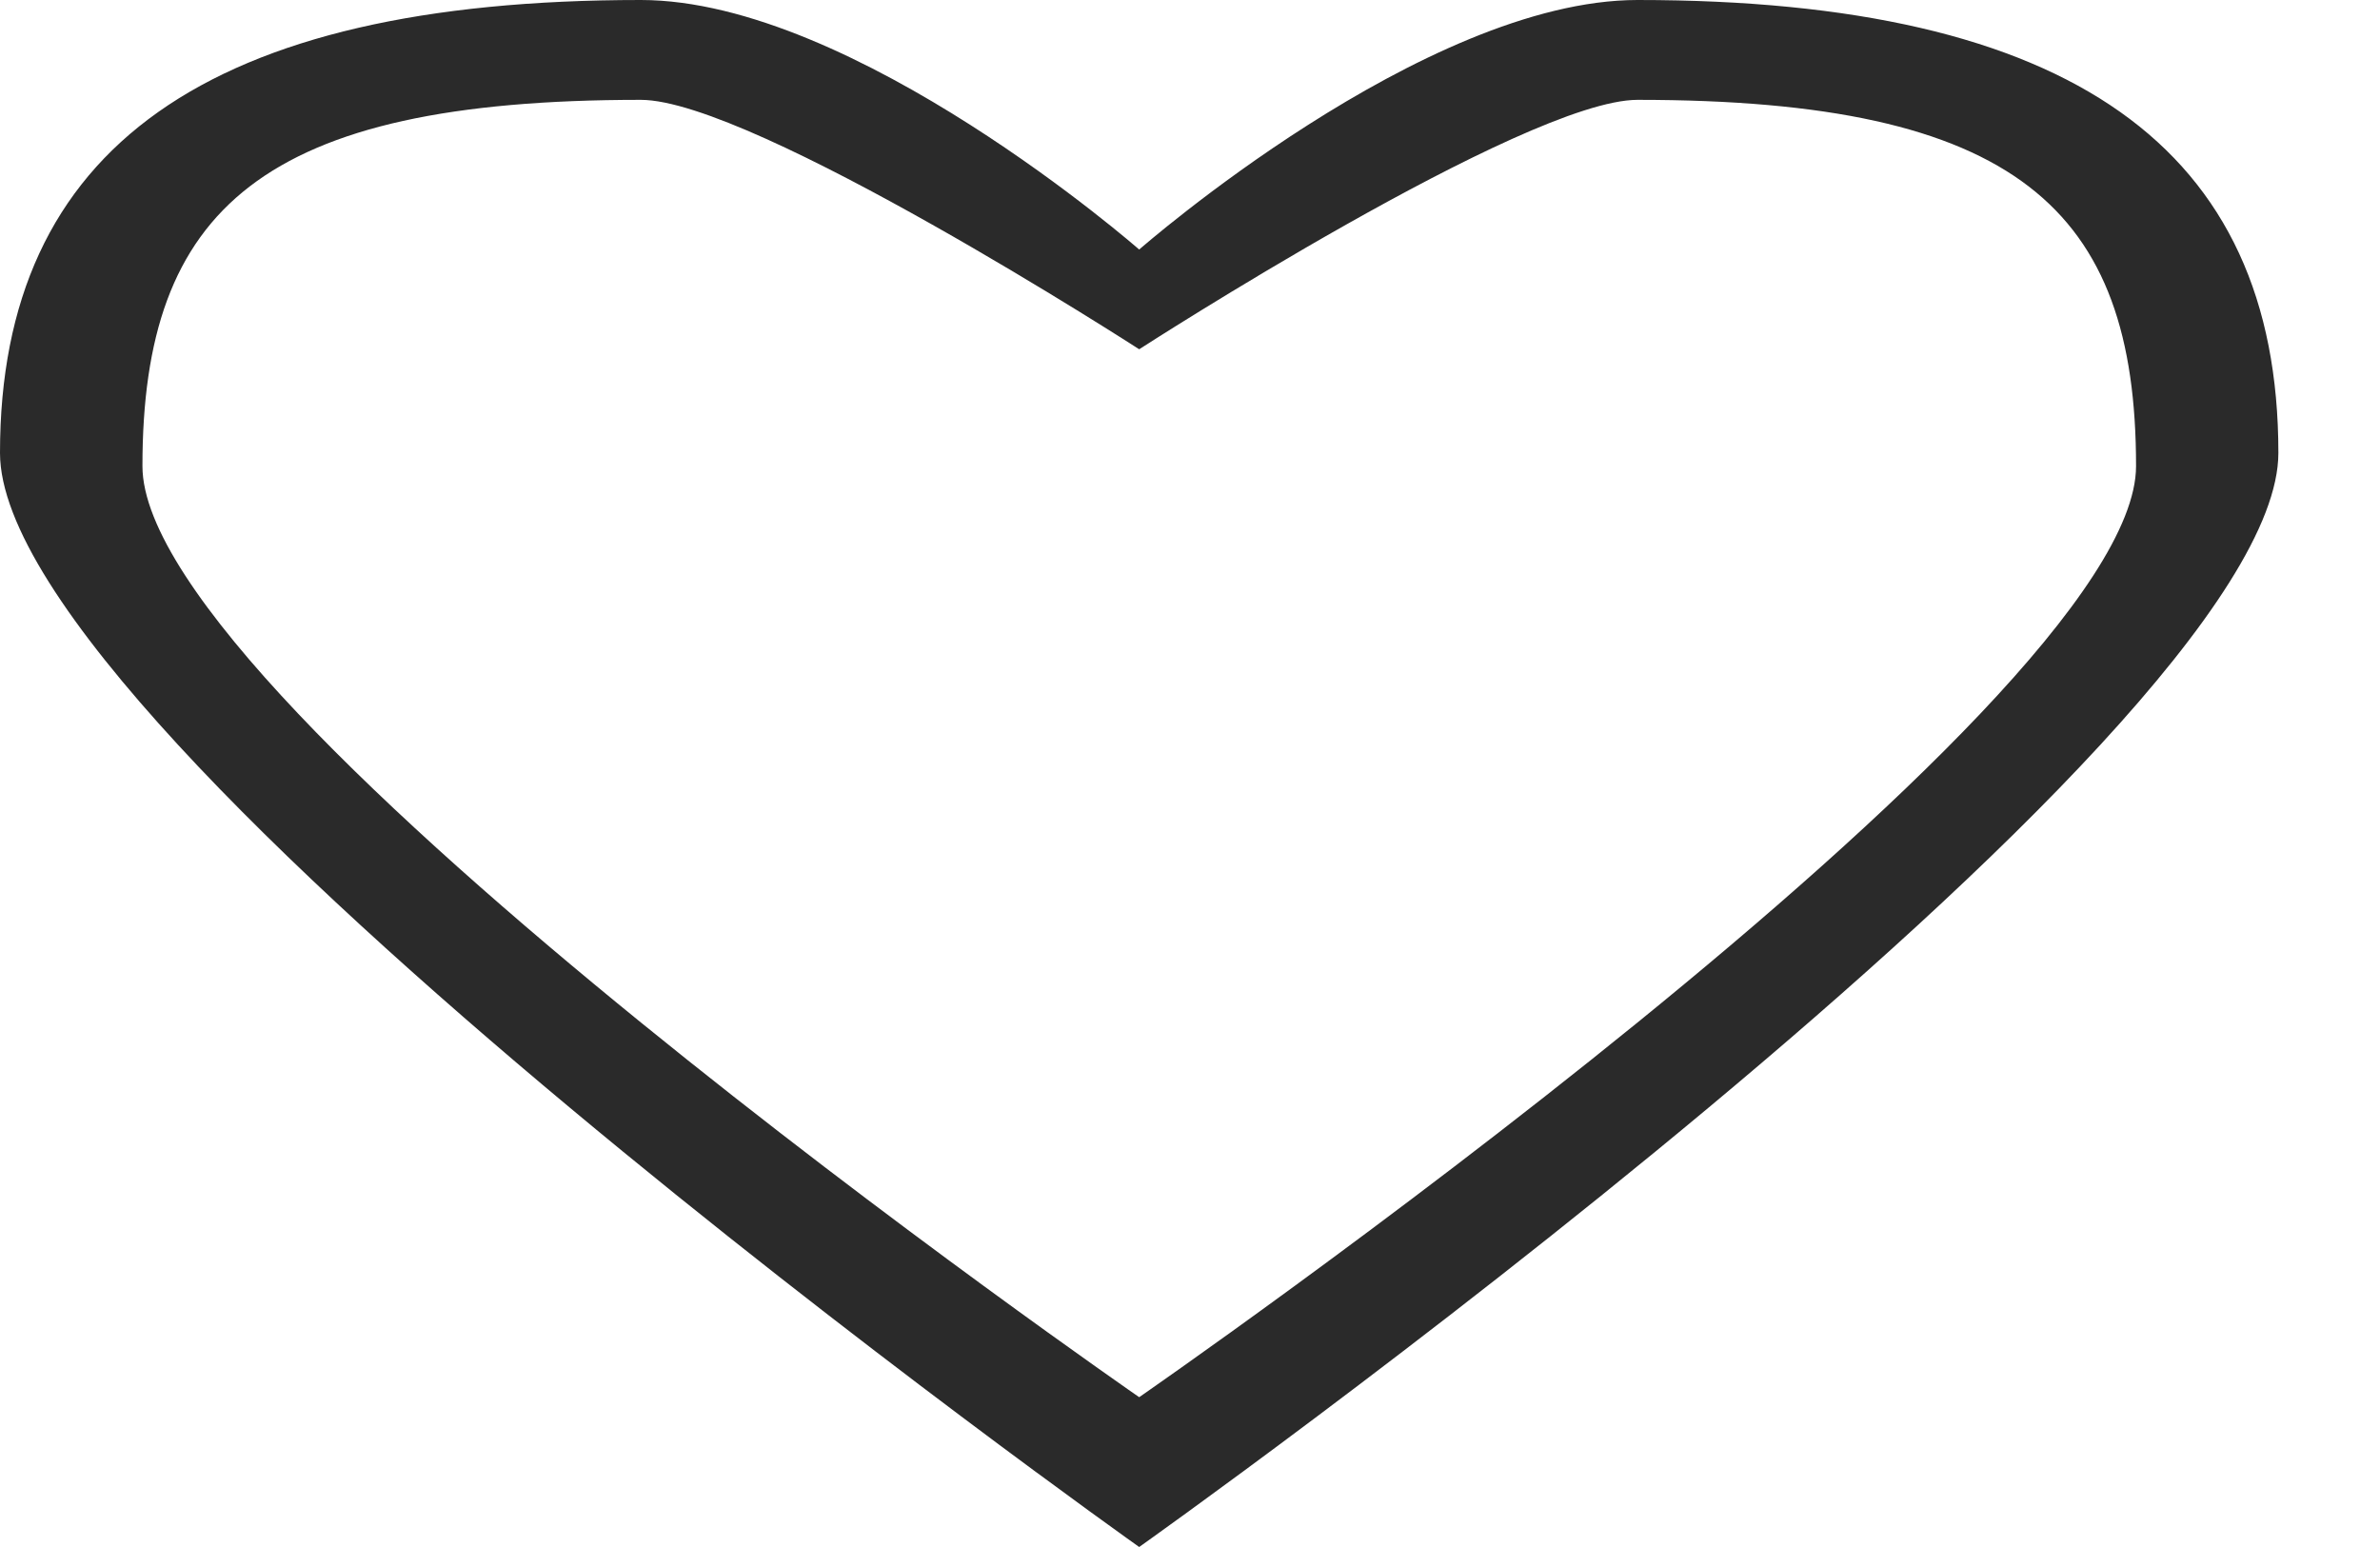
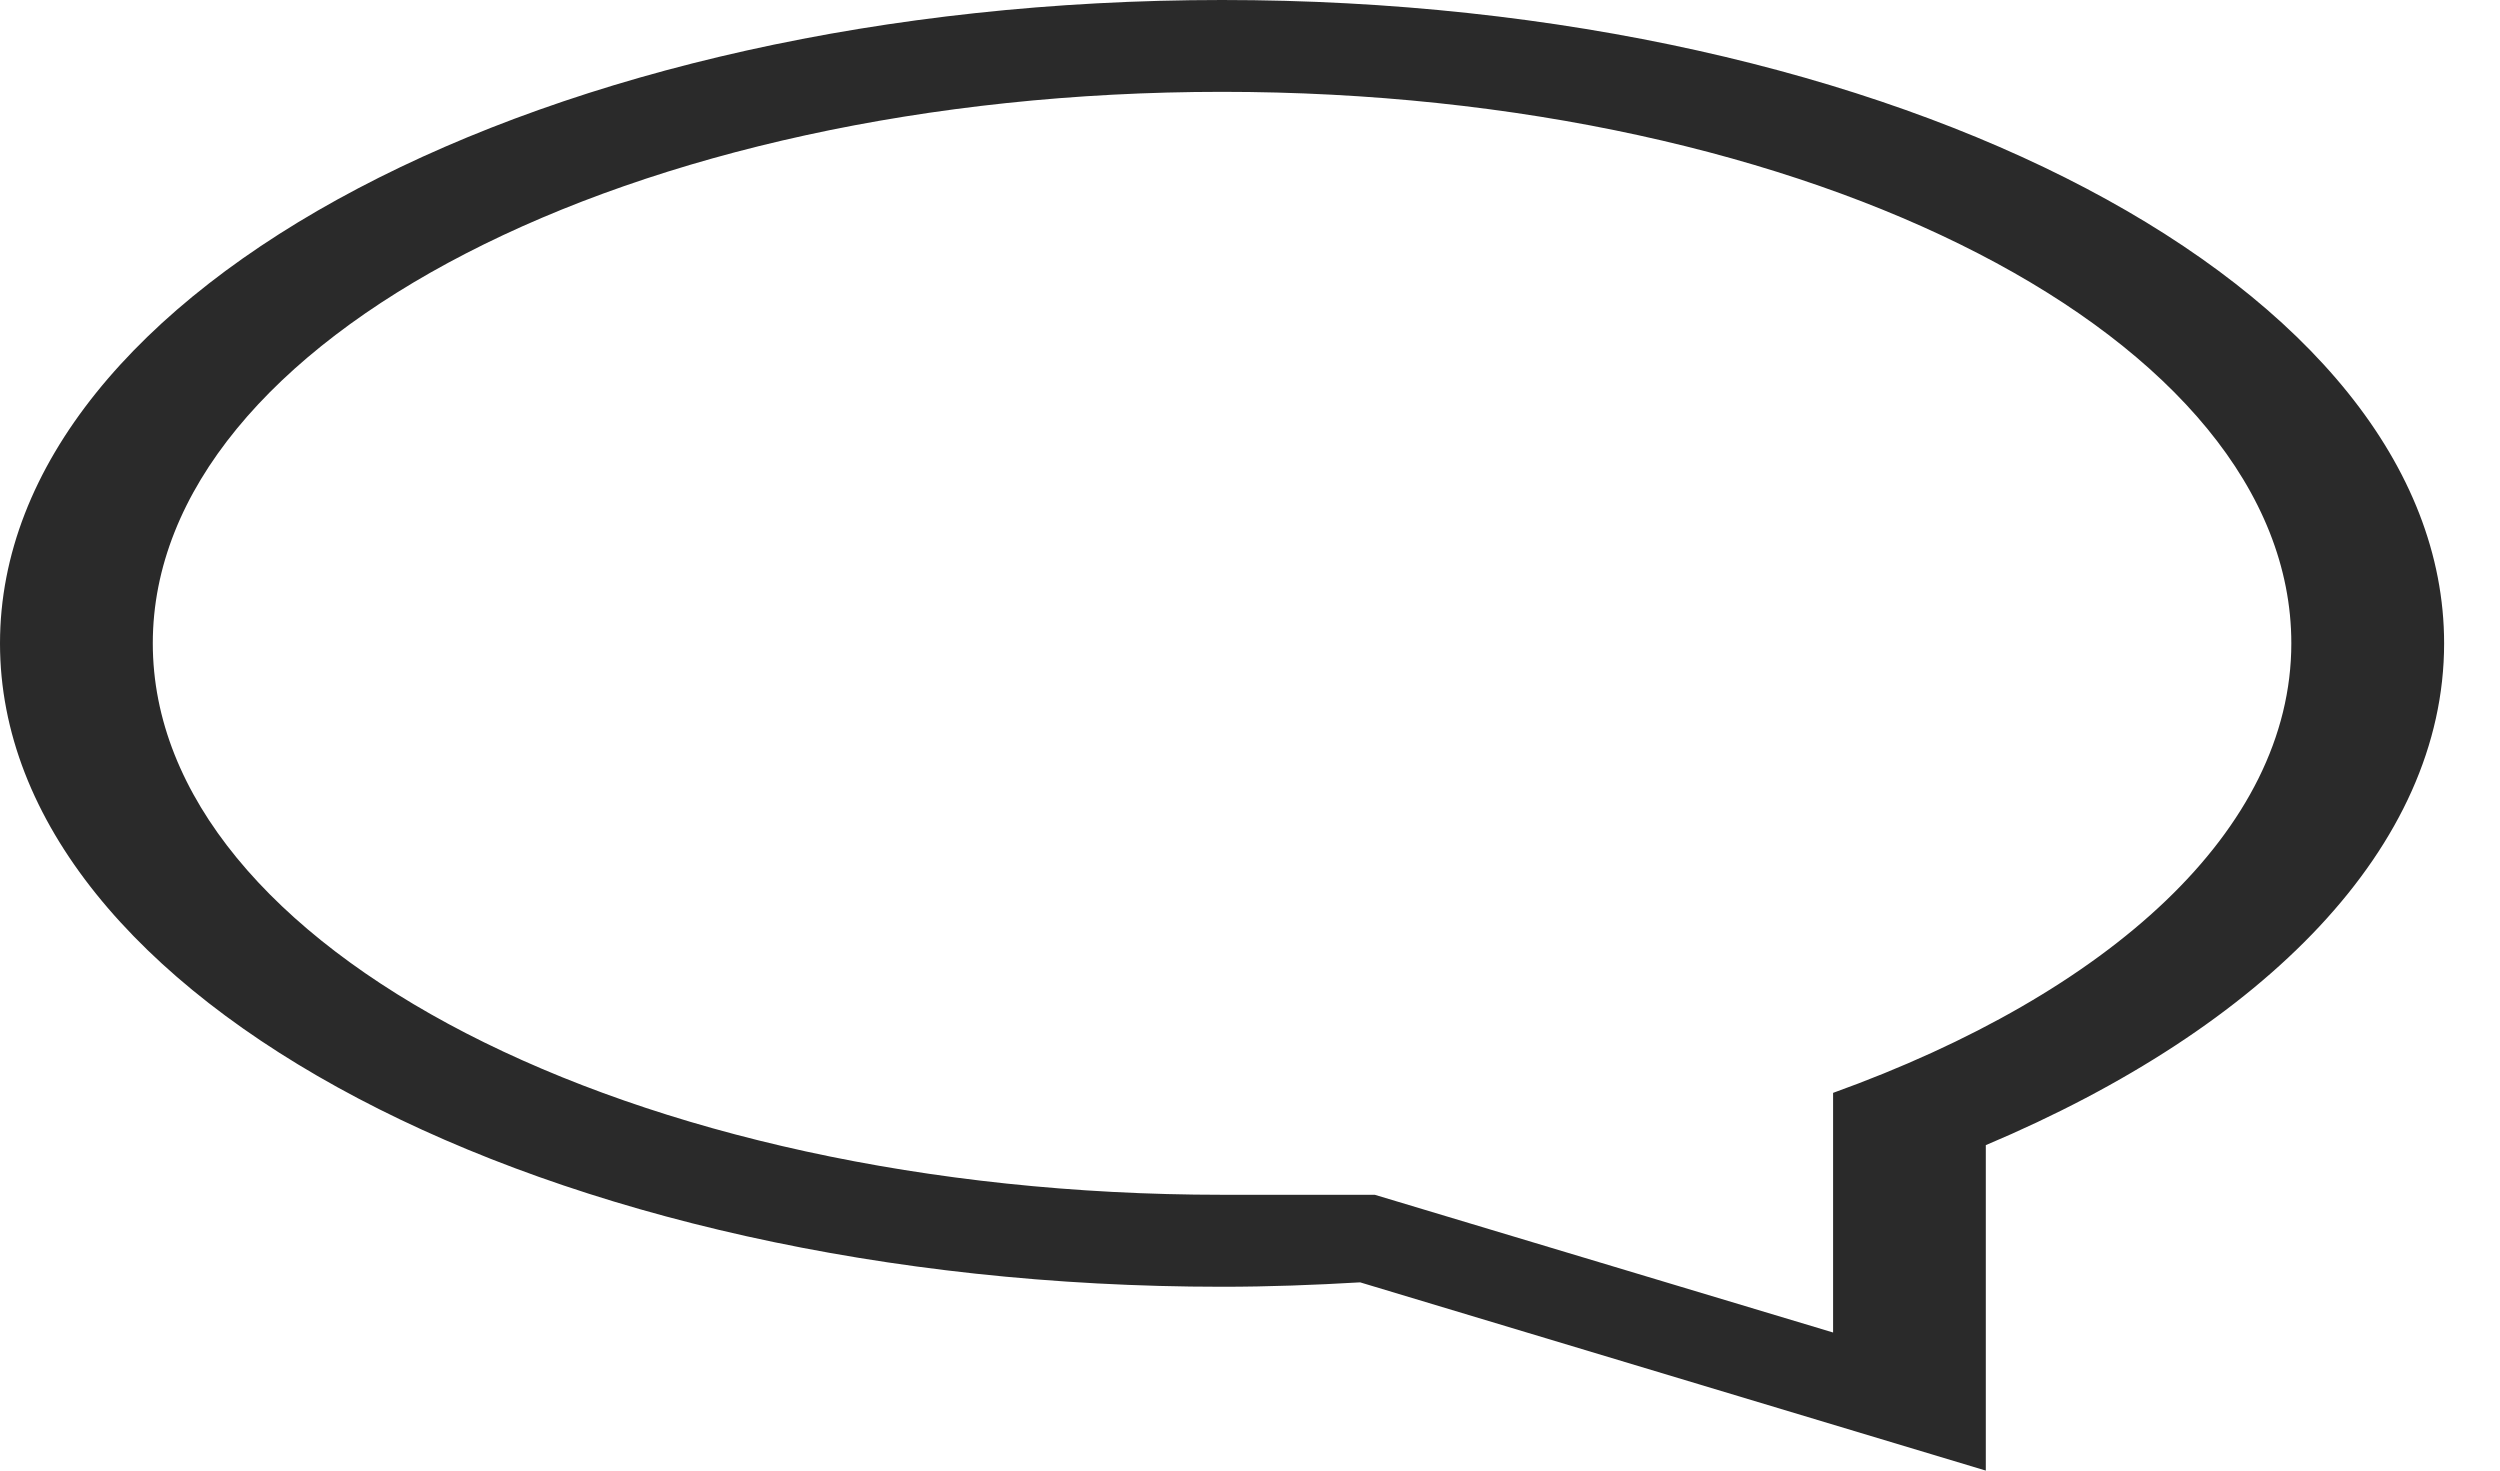
- <svg xmlns="http://www.w3.org/2000/svg" width="20" height="13" viewBox="0 0 20 13" fill="none">
-   <path fill-rule="evenodd" clip-rule="evenodd" d="M9.573 13C9.573 13 0 6.215 0 3.806C0 1.241 1.751 0 5.385 0C7.18 0 9.573 2.097 9.573 2.097C9.573 2.097 11.966 0 13.761 0C17.396 0 19.146 1.24 19.146 3.806C19.146 6.215 9.573 13 9.573 13ZM13.761 0.839C12.817 0.839 9.573 2.935 9.573 2.935C9.573 2.935 6.328 0.839 5.385 0.839C2.204 0.839 1.197 1.754 1.197 3.917C1.197 5.951 9.573 11.741 9.573 11.741C9.573 11.741 17.95 5.951 17.95 3.917C17.95 1.754 16.942 0.839 13.761 0.839Z" fill="#2A2A2A" />
+ <svg xmlns="http://www.w3.org/2000/svg" width="34" height="20" viewBox="0 0 34 20" fill="none">
+   <path fill-rule="evenodd" clip-rule="evenodd" d="M16.62 17.5C17.258 17.5 17.881 17.476 18.498 17.44L27.007 20V15.574C30.805 13.97 33.24 11.511 33.24 8.75C33.24 3.917 25.8 0 16.62 0C7.442 0 1.52588e-05 3.917 1.52588e-05 8.75C1.52588e-05 13.582 7.442 17.5 16.62 17.5ZM16.62 1.249C24.651 1.249 31.162 4.608 31.162 8.749C31.162 11.289 28.684 13.51 24.93 14.863V14.997V18.122L18.697 16.249C18.697 16.249 19.003 16.249 16.62 16.249C8.59 16.249 2.078 12.89 2.078 8.749C2.078 4.608 8.59 1.249 16.62 1.249Z" fill="#2A2A2A" />
</svg>
